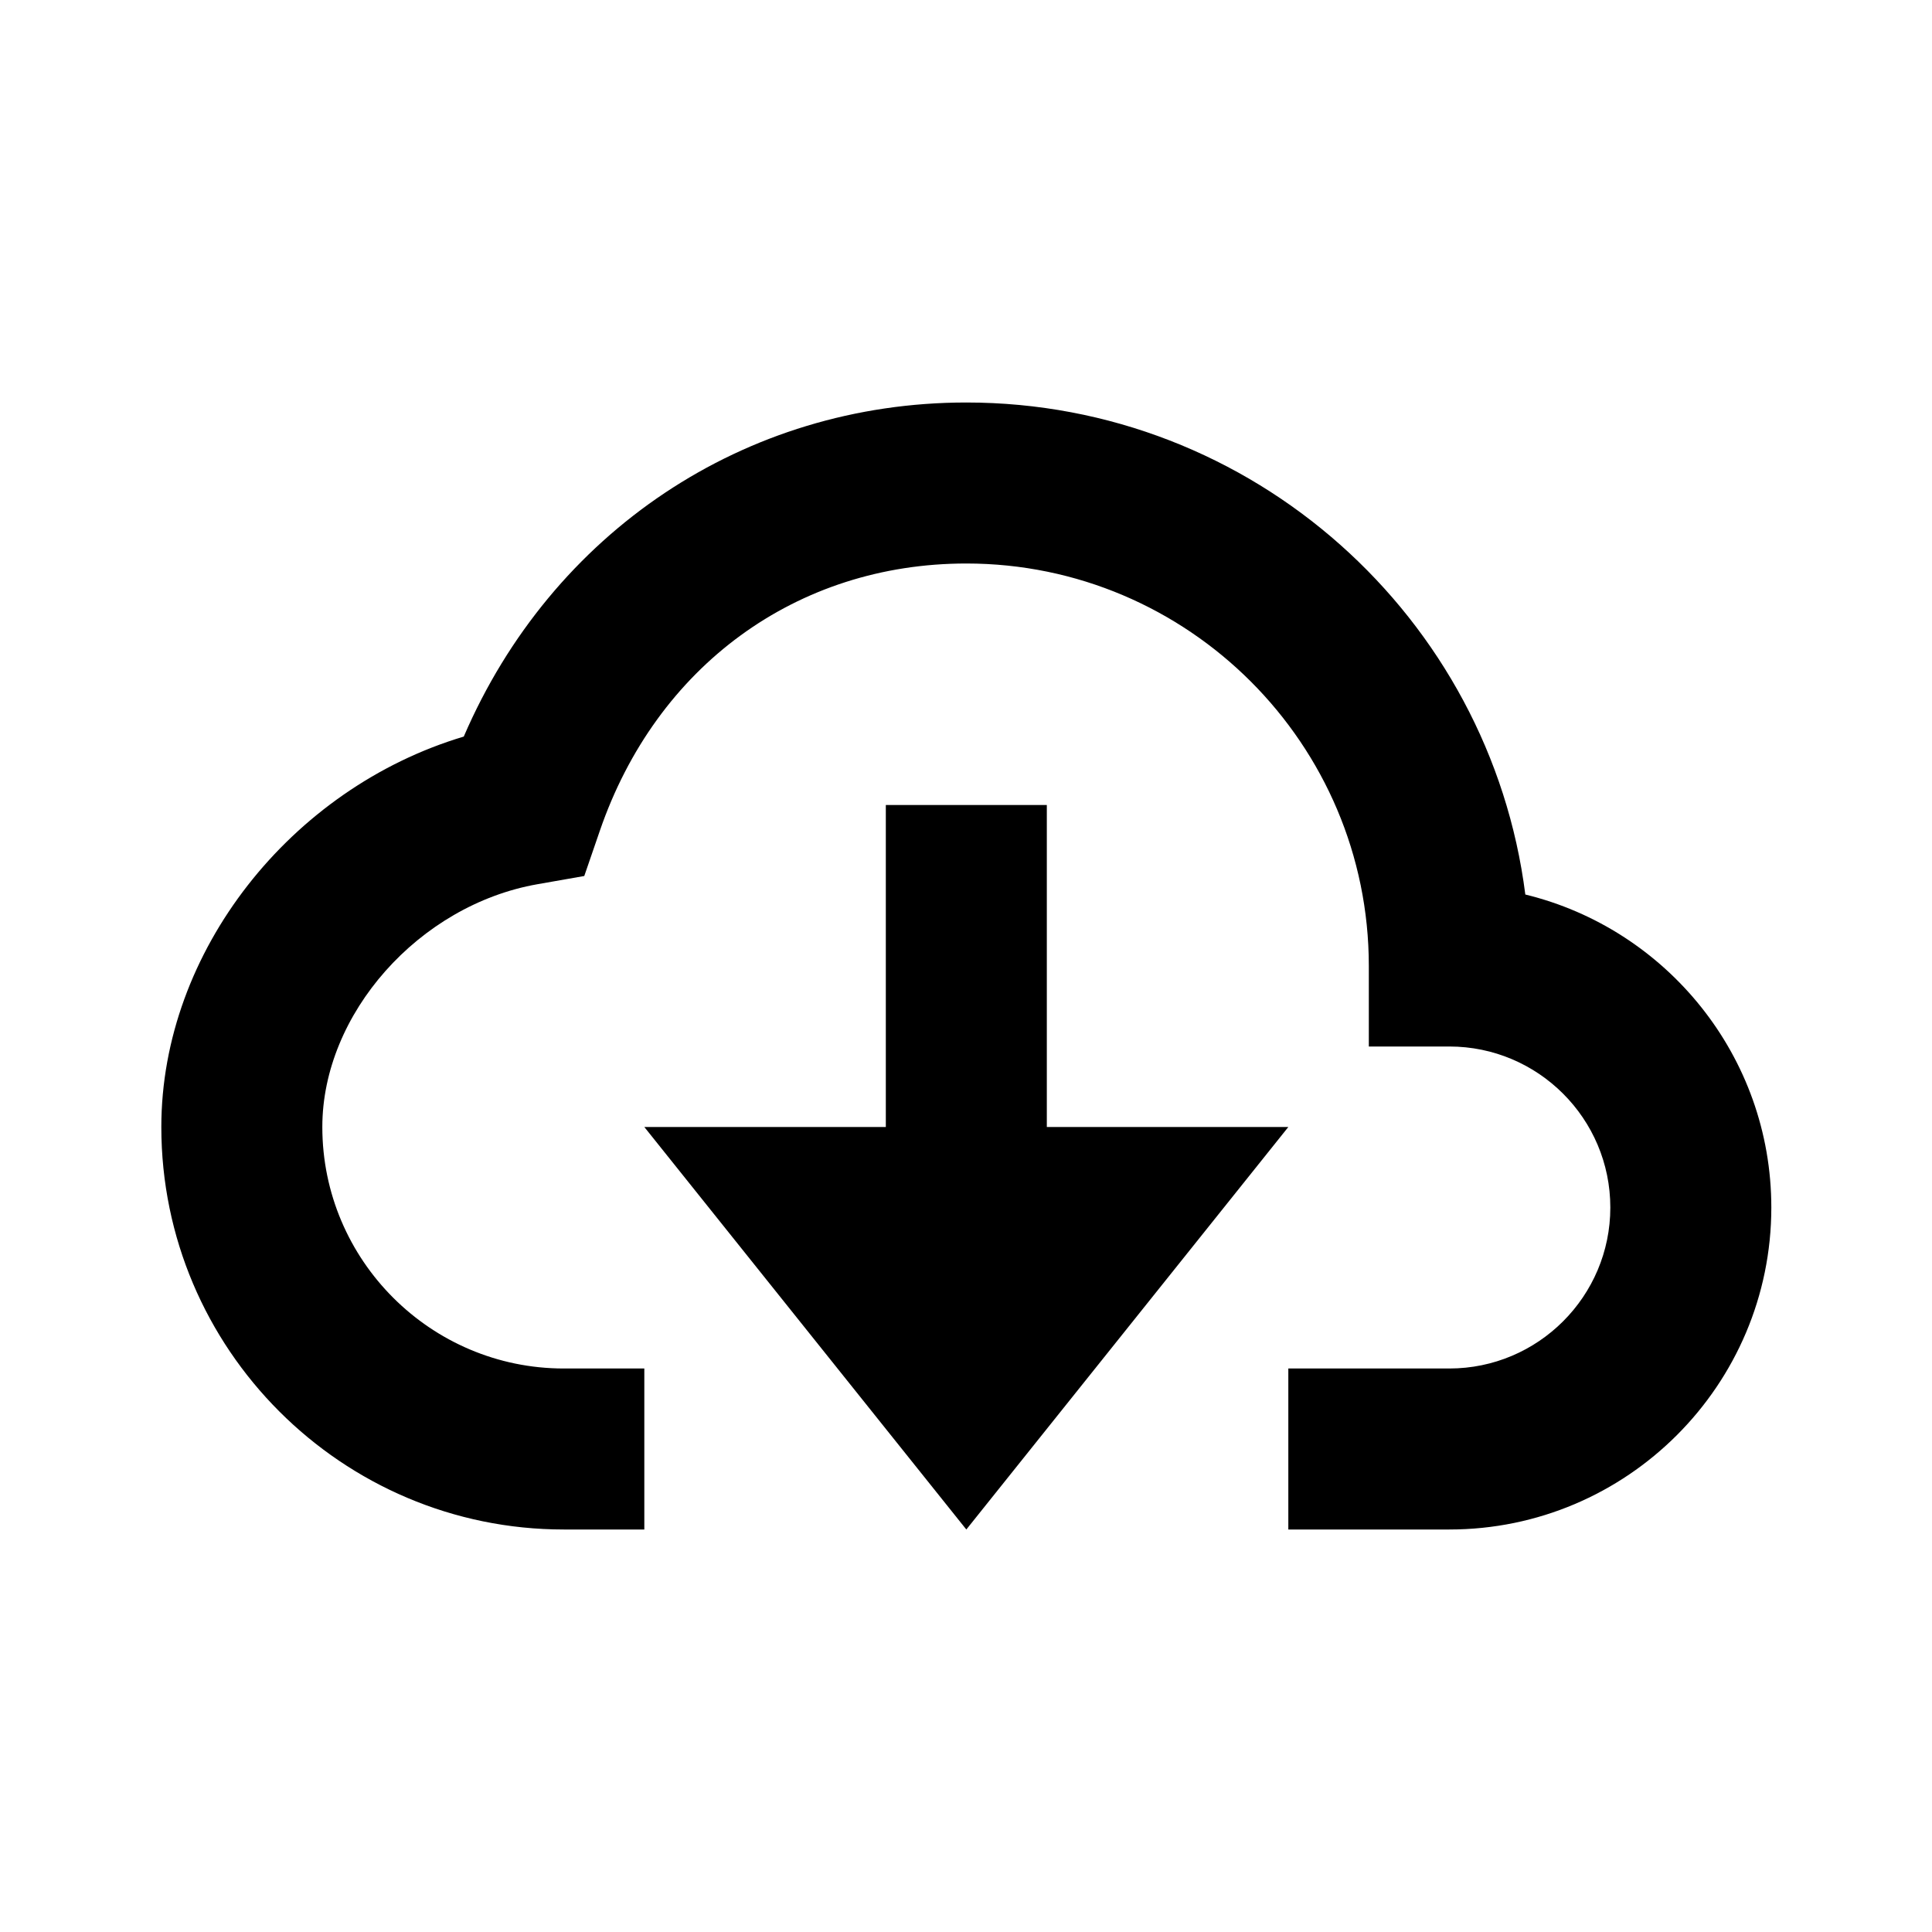
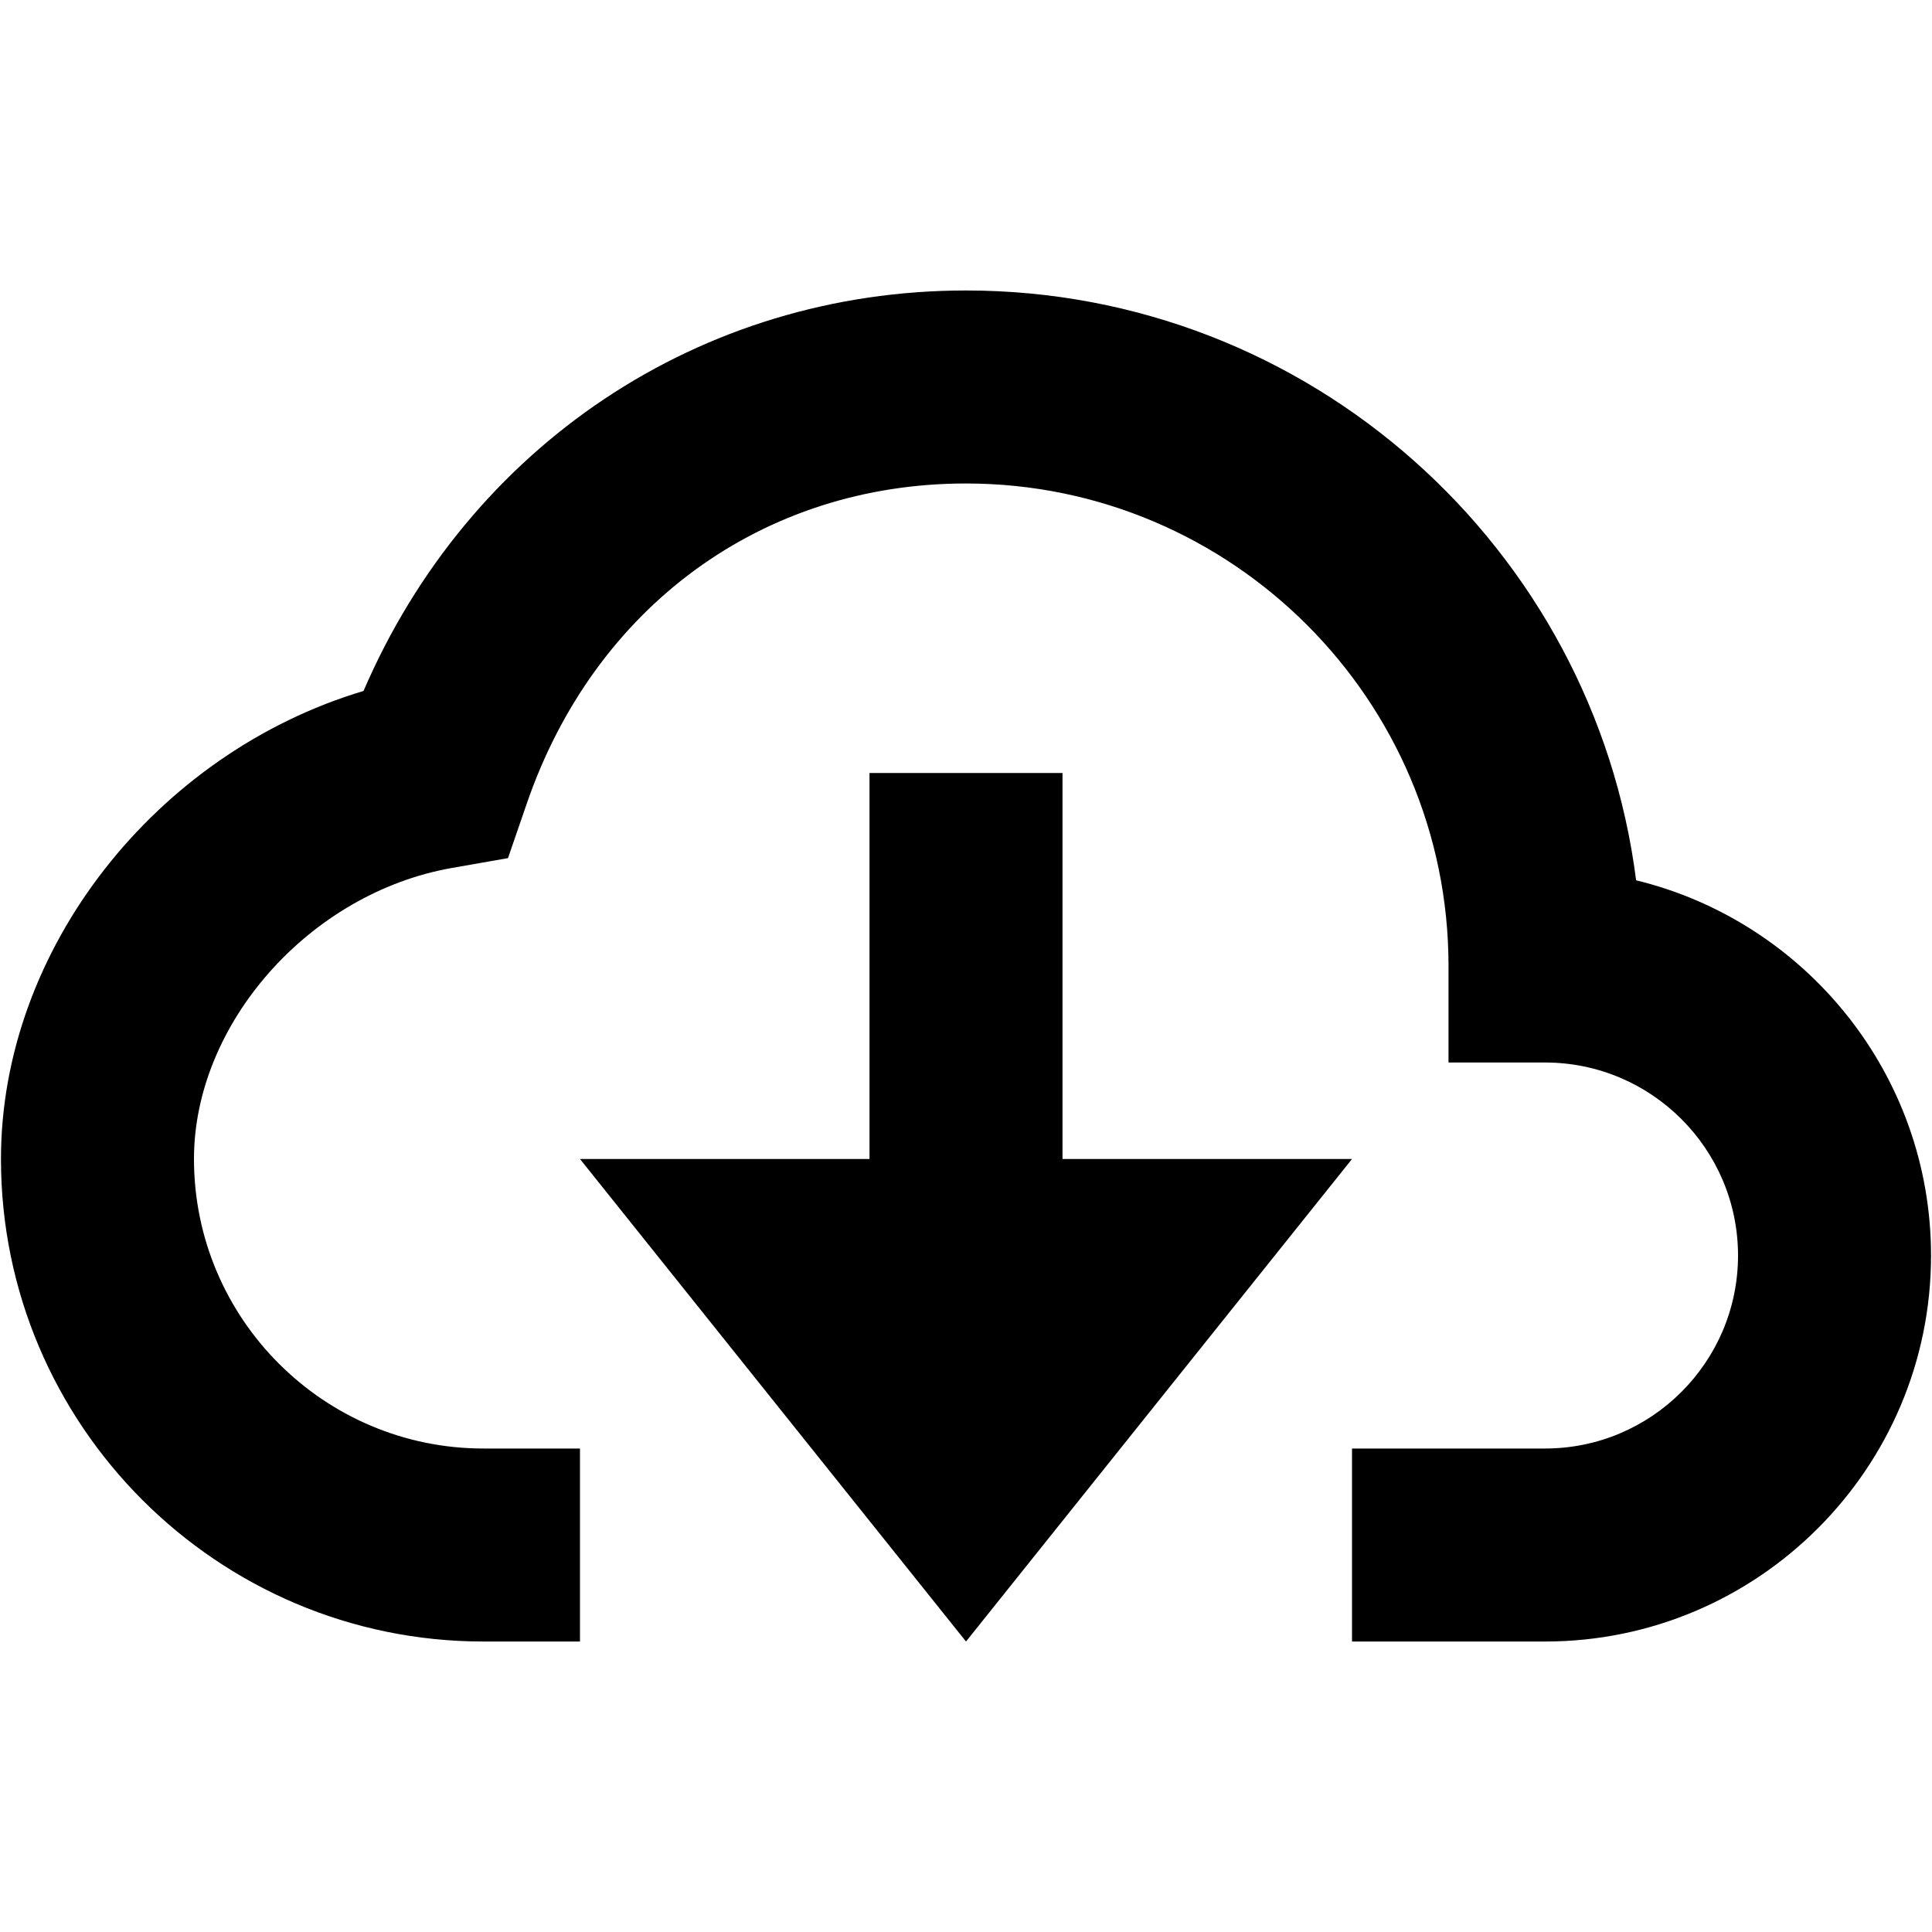
- <svg xmlns="http://www.w3.org/2000/svg" width="1000" height="1000" fill="none">
-   <path d="M789.501 463c-18.208-143.417-141.042-254.667-289.333-254.667-114.834 0-214.584 67.125-260.125 172.917C150.543 408 83.501 492.5 83.501 583.333c0 114.875 93.458 208.334 208.333 208.334h41.667v-83.334h-41.667c-68.916 0-125-56.083-125-125 0-58.5 49.959-114.875 111.375-125.666l24.209-4.25 8-23.25c29.291-85.459 102-138.5 189.75-138.5 114.875 0 208.333 93.458 208.333 208.333v41.667h41.667c45.958 0 83.333 37.375 83.333 83.333s-37.375 83.333-83.333 83.333h-83.334v83.334h83.334c91.916 0 166.666-74.75 166.666-166.667 0-78.375-54.375-144.25-127.333-162z" fill="#000" />
-   <path d="M541.834 583.333V416.667h-83.333v166.666h-125l166.667 208.334 166.666-208.334h-125z" fill="#000" />
+ <svg xmlns="http://www.w3.org/2000/svg" viewBox="0 0 1000 1000">
+   <path fill="none" d="M0 0h1000v1000H0z" />
+   <path d="M846.85 455.64C825.03 283.72 677.77 150.35 500 150.35c-137.66 0-257.24 80.47-311.84 207.29C80.87 389.71.5 491.01.5 599.9c0 137.71 112.04 249.75 249.75 249.75h49.95v-99.9h-49.95c-82.62 0-149.85-67.23-149.85-149.85 0-70.13 59.89-137.71 133.52-150.65l29.02-5.09 9.59-27.87C307.64 313.84 394.81 250.25 500 250.25c137.71 0 249.75 112.04 249.75 249.75v49.95h49.95c55.09 0 99.9 44.81 99.9 99.9s-44.81 99.9-99.9 99.9h-99.9v99.9h99.9c110.19 0 199.8-89.61 199.8-199.8 0-93.96-65.18-172.93-152.65-194.21z" />
+   <path d="M549.95 599.9V400.1h-99.9v199.8H300.2L500 849.65 699.8 599.9z" />
</svg>
